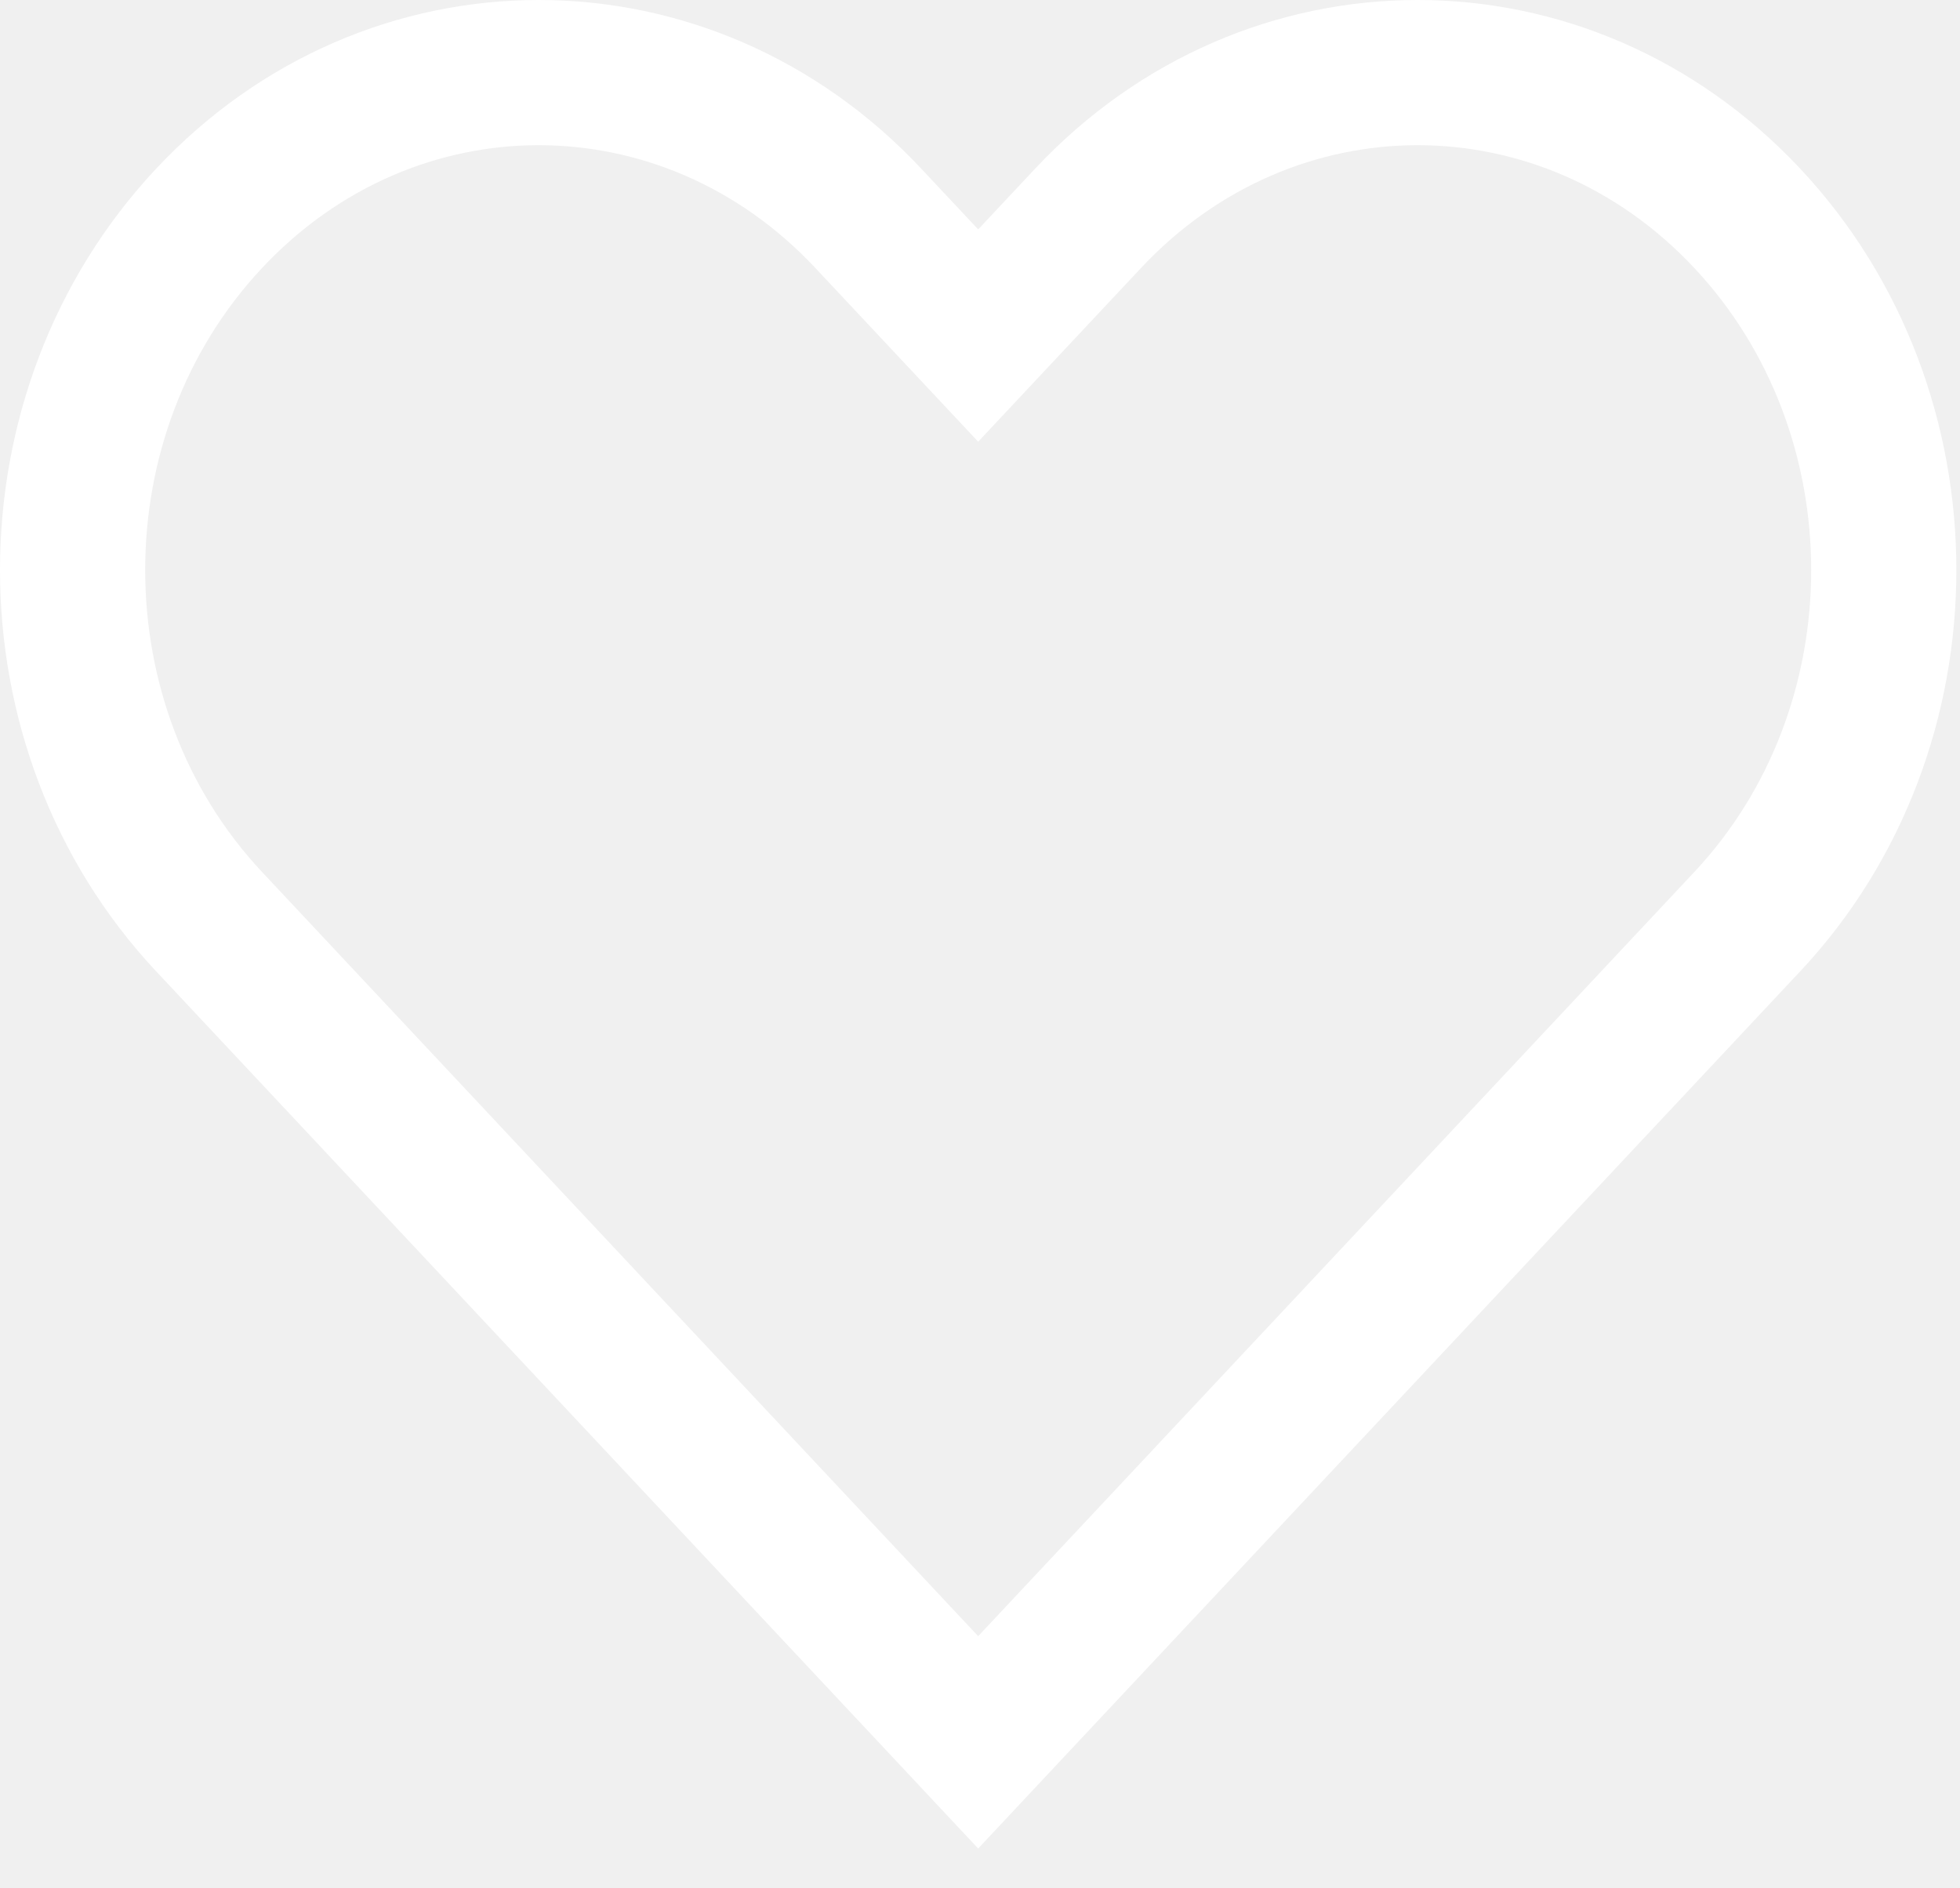
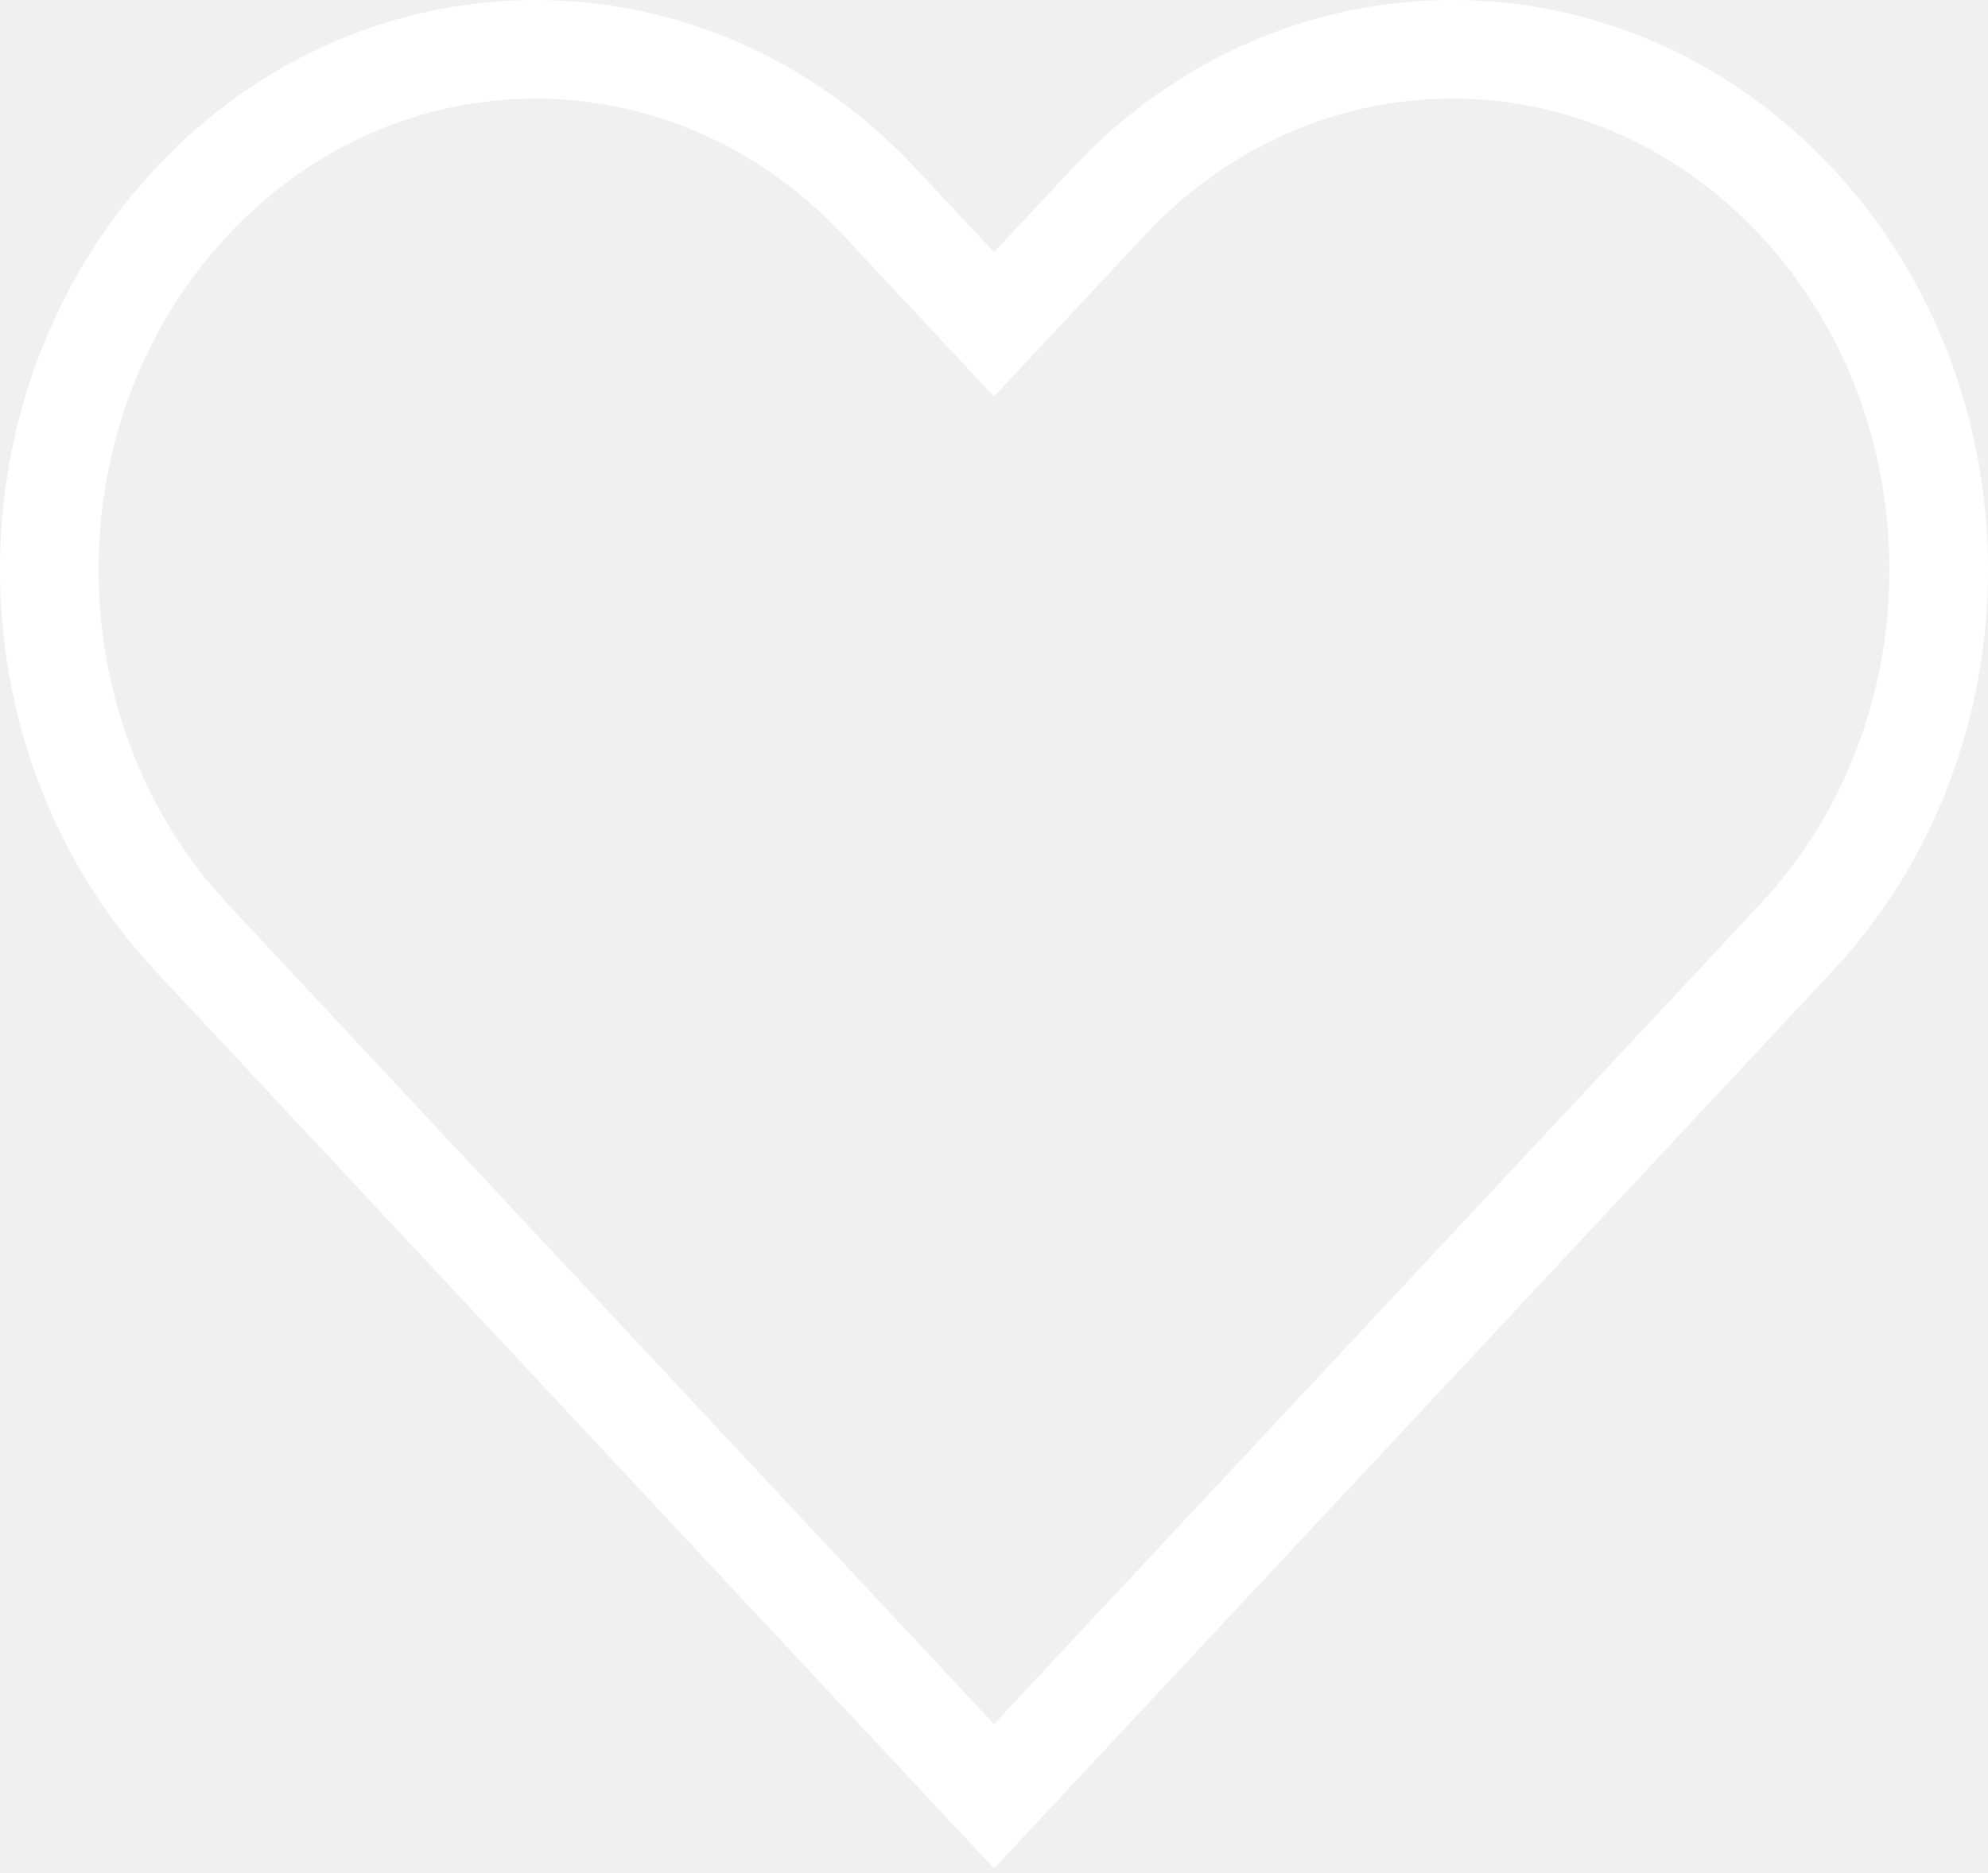
- <svg xmlns="http://www.w3.org/2000/svg" width="27px" height="26px" viewBox="0 0 27 26" version="1.1">
+ <svg xmlns="http://www.w3.org/2000/svg" width="121px" height="114px" viewBox="0 0 121 114" version="1.1">
  <defs />
  <g id="Page-1" stroke="none" stroke-width="1" fill="none" fill-rule="evenodd">
-     <g id="track" transform="translate(-459, -220)" stroke-width="2" stroke="#FFFFFF">
-       <g id="Group-3" transform="translate(74, 184)">
-         <g id="track">
-           <g id="operate" transform="translate(386, 34)">
-             <g id="like" transform="translate(0, 3)">
-               <path d="M23.069,2.007 C20.561,-0.669 16.496,-0.669 13.989,2.007 L12.475,3.622 L10.961,2.007 C8.454,-0.669 4.388,-0.669 1.881,2.007 C-0.627,4.683 -0.627,9.021 1.881,11.696 L12.475,23 L23.069,11.696 C25.577,9.021 25.577,4.683 23.069,2.007 L23.069,2.007 Z" id="Shape" />
-             </g>
-           </g>
-         </g>
-       </g>
+     <g id="buttons" transform="translate(-547, -122)" stroke="#FFFFFF" stroke-width="6">
+       <path d="M656.331,134.28 C644.773,121.907 626.035,121.907 614.477,134.28 L607.5,141.748 L600.524,134.281 C588.965,121.908 570.226,121.908 558.669,134.281 C547.11,146.655 547.11,166.715 558.669,179.088 L607.5,231.36 L656.33,179.088 C667.89,166.715 667.89,146.654 656.331,134.28 L656.331,134.28 L656.331,134.28 Z" id="like" />
    </g>
  </g>
</svg>
